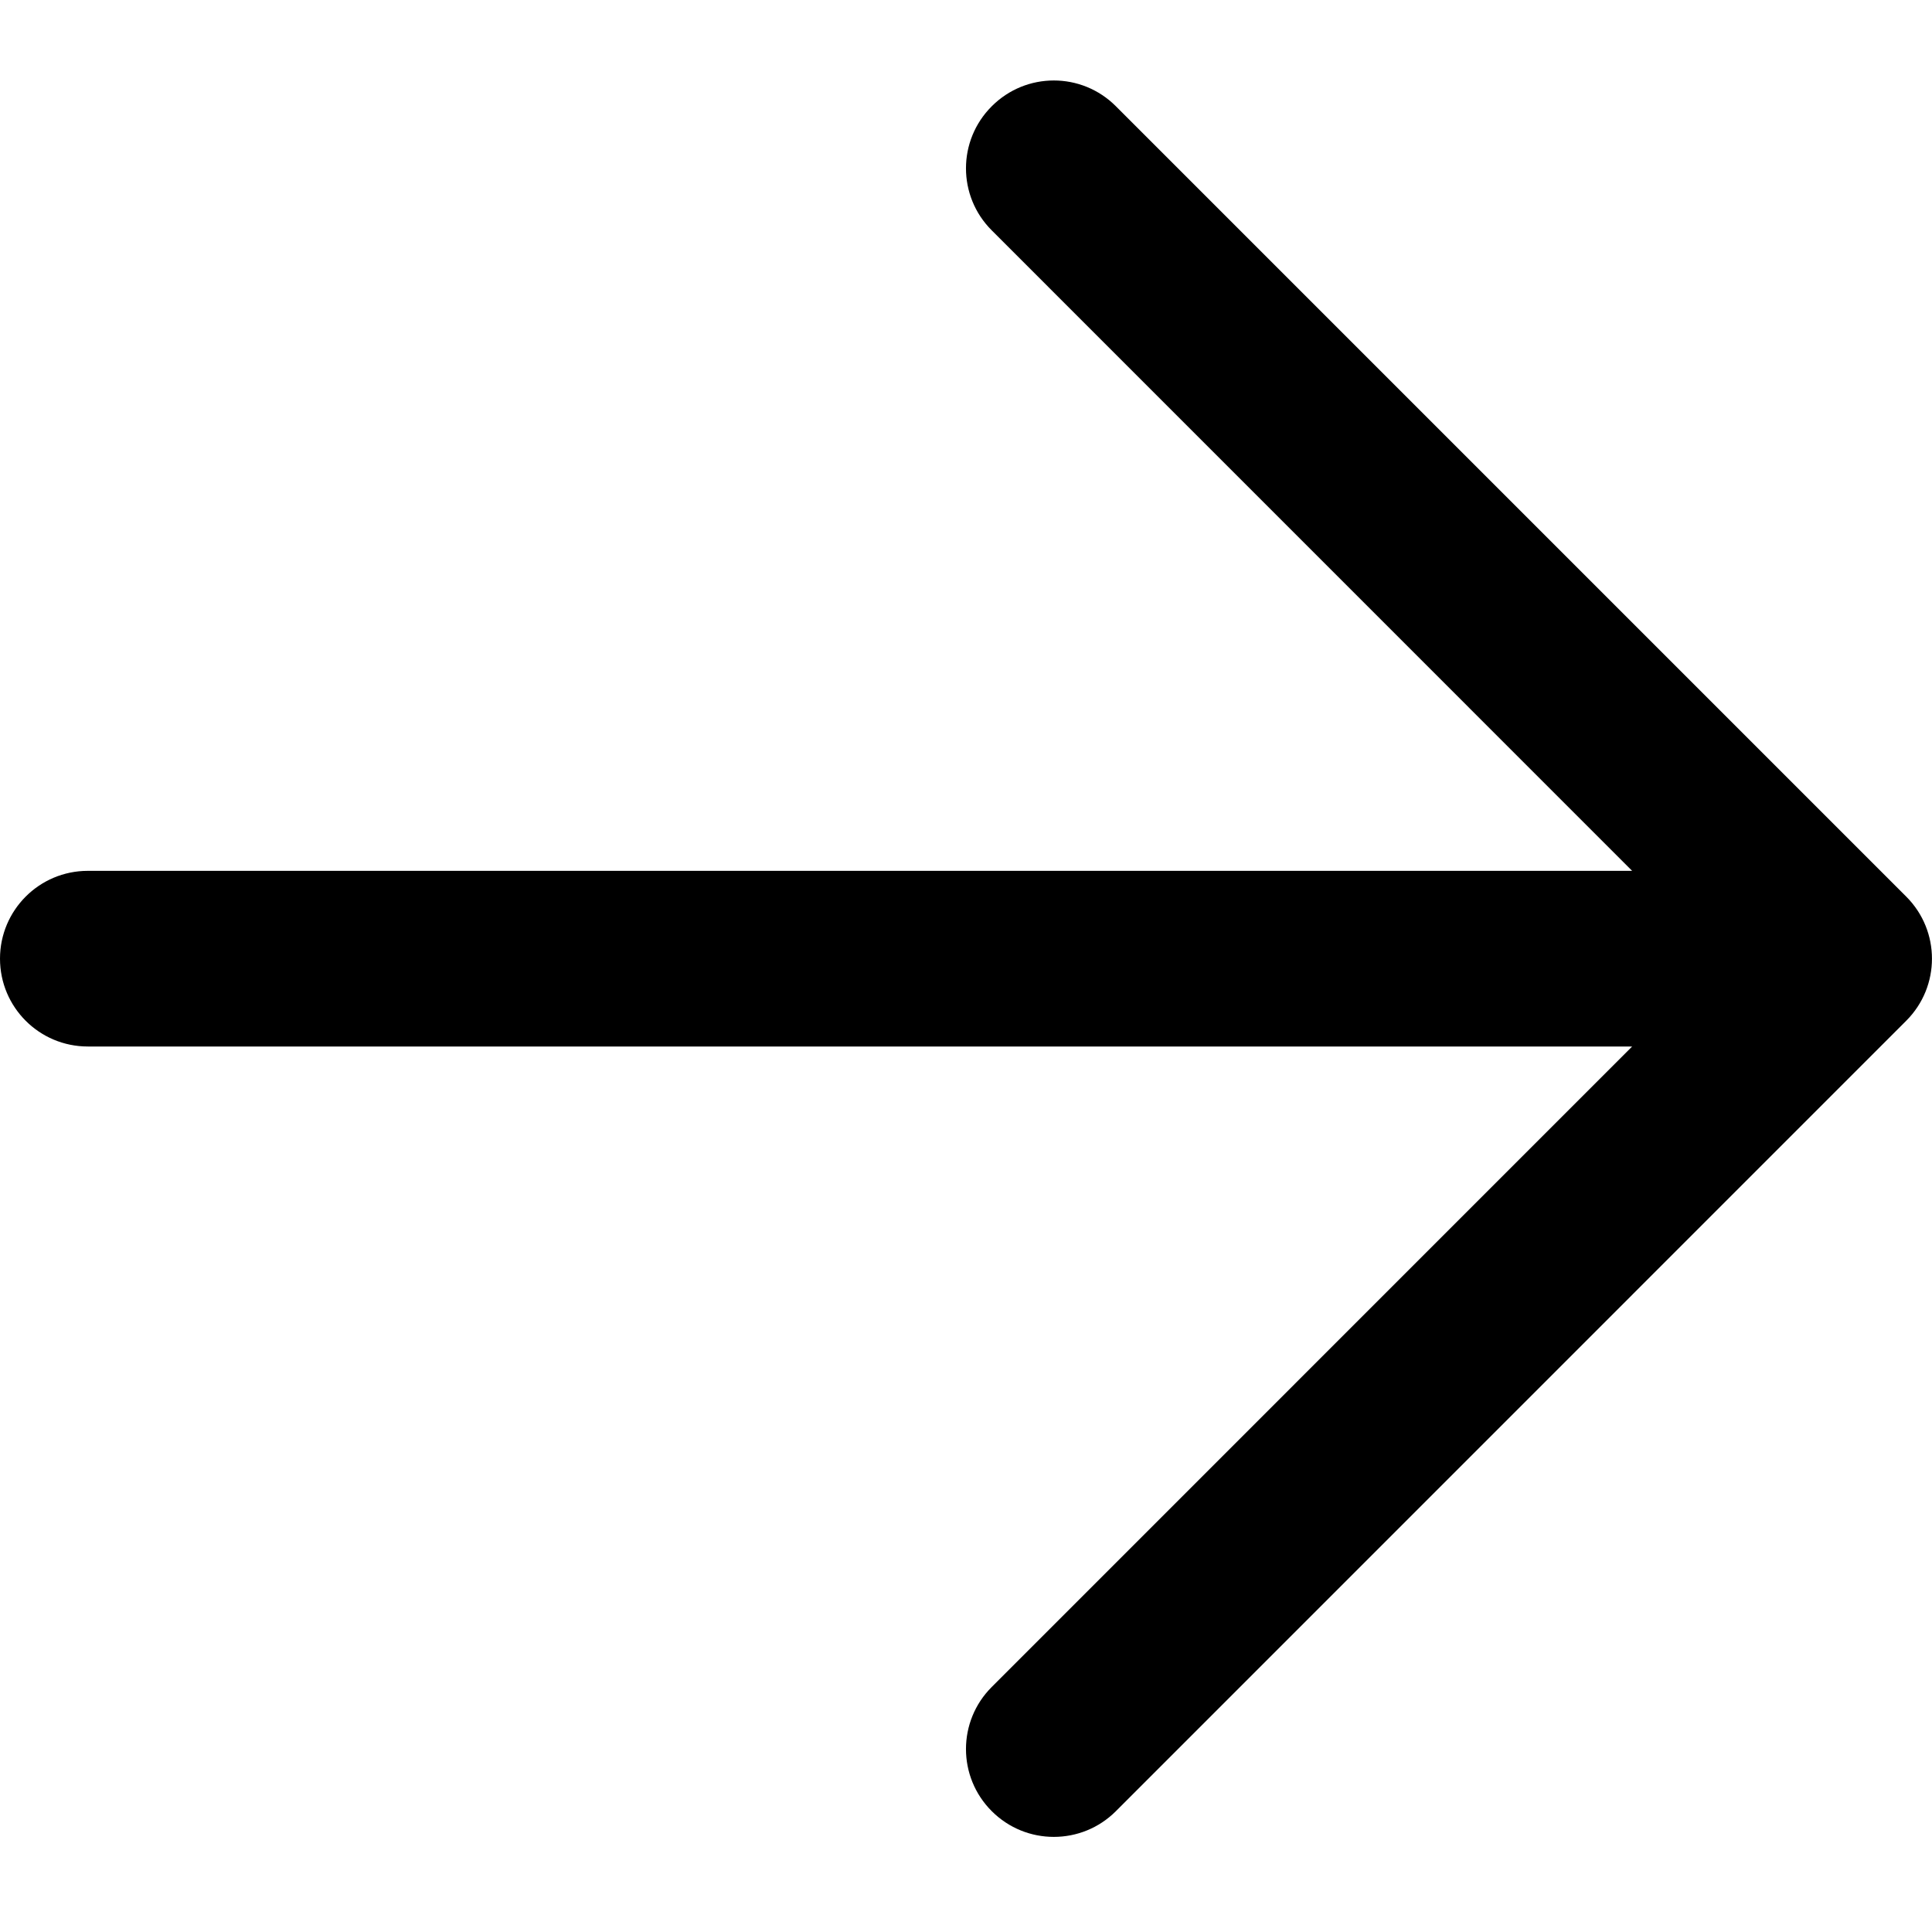
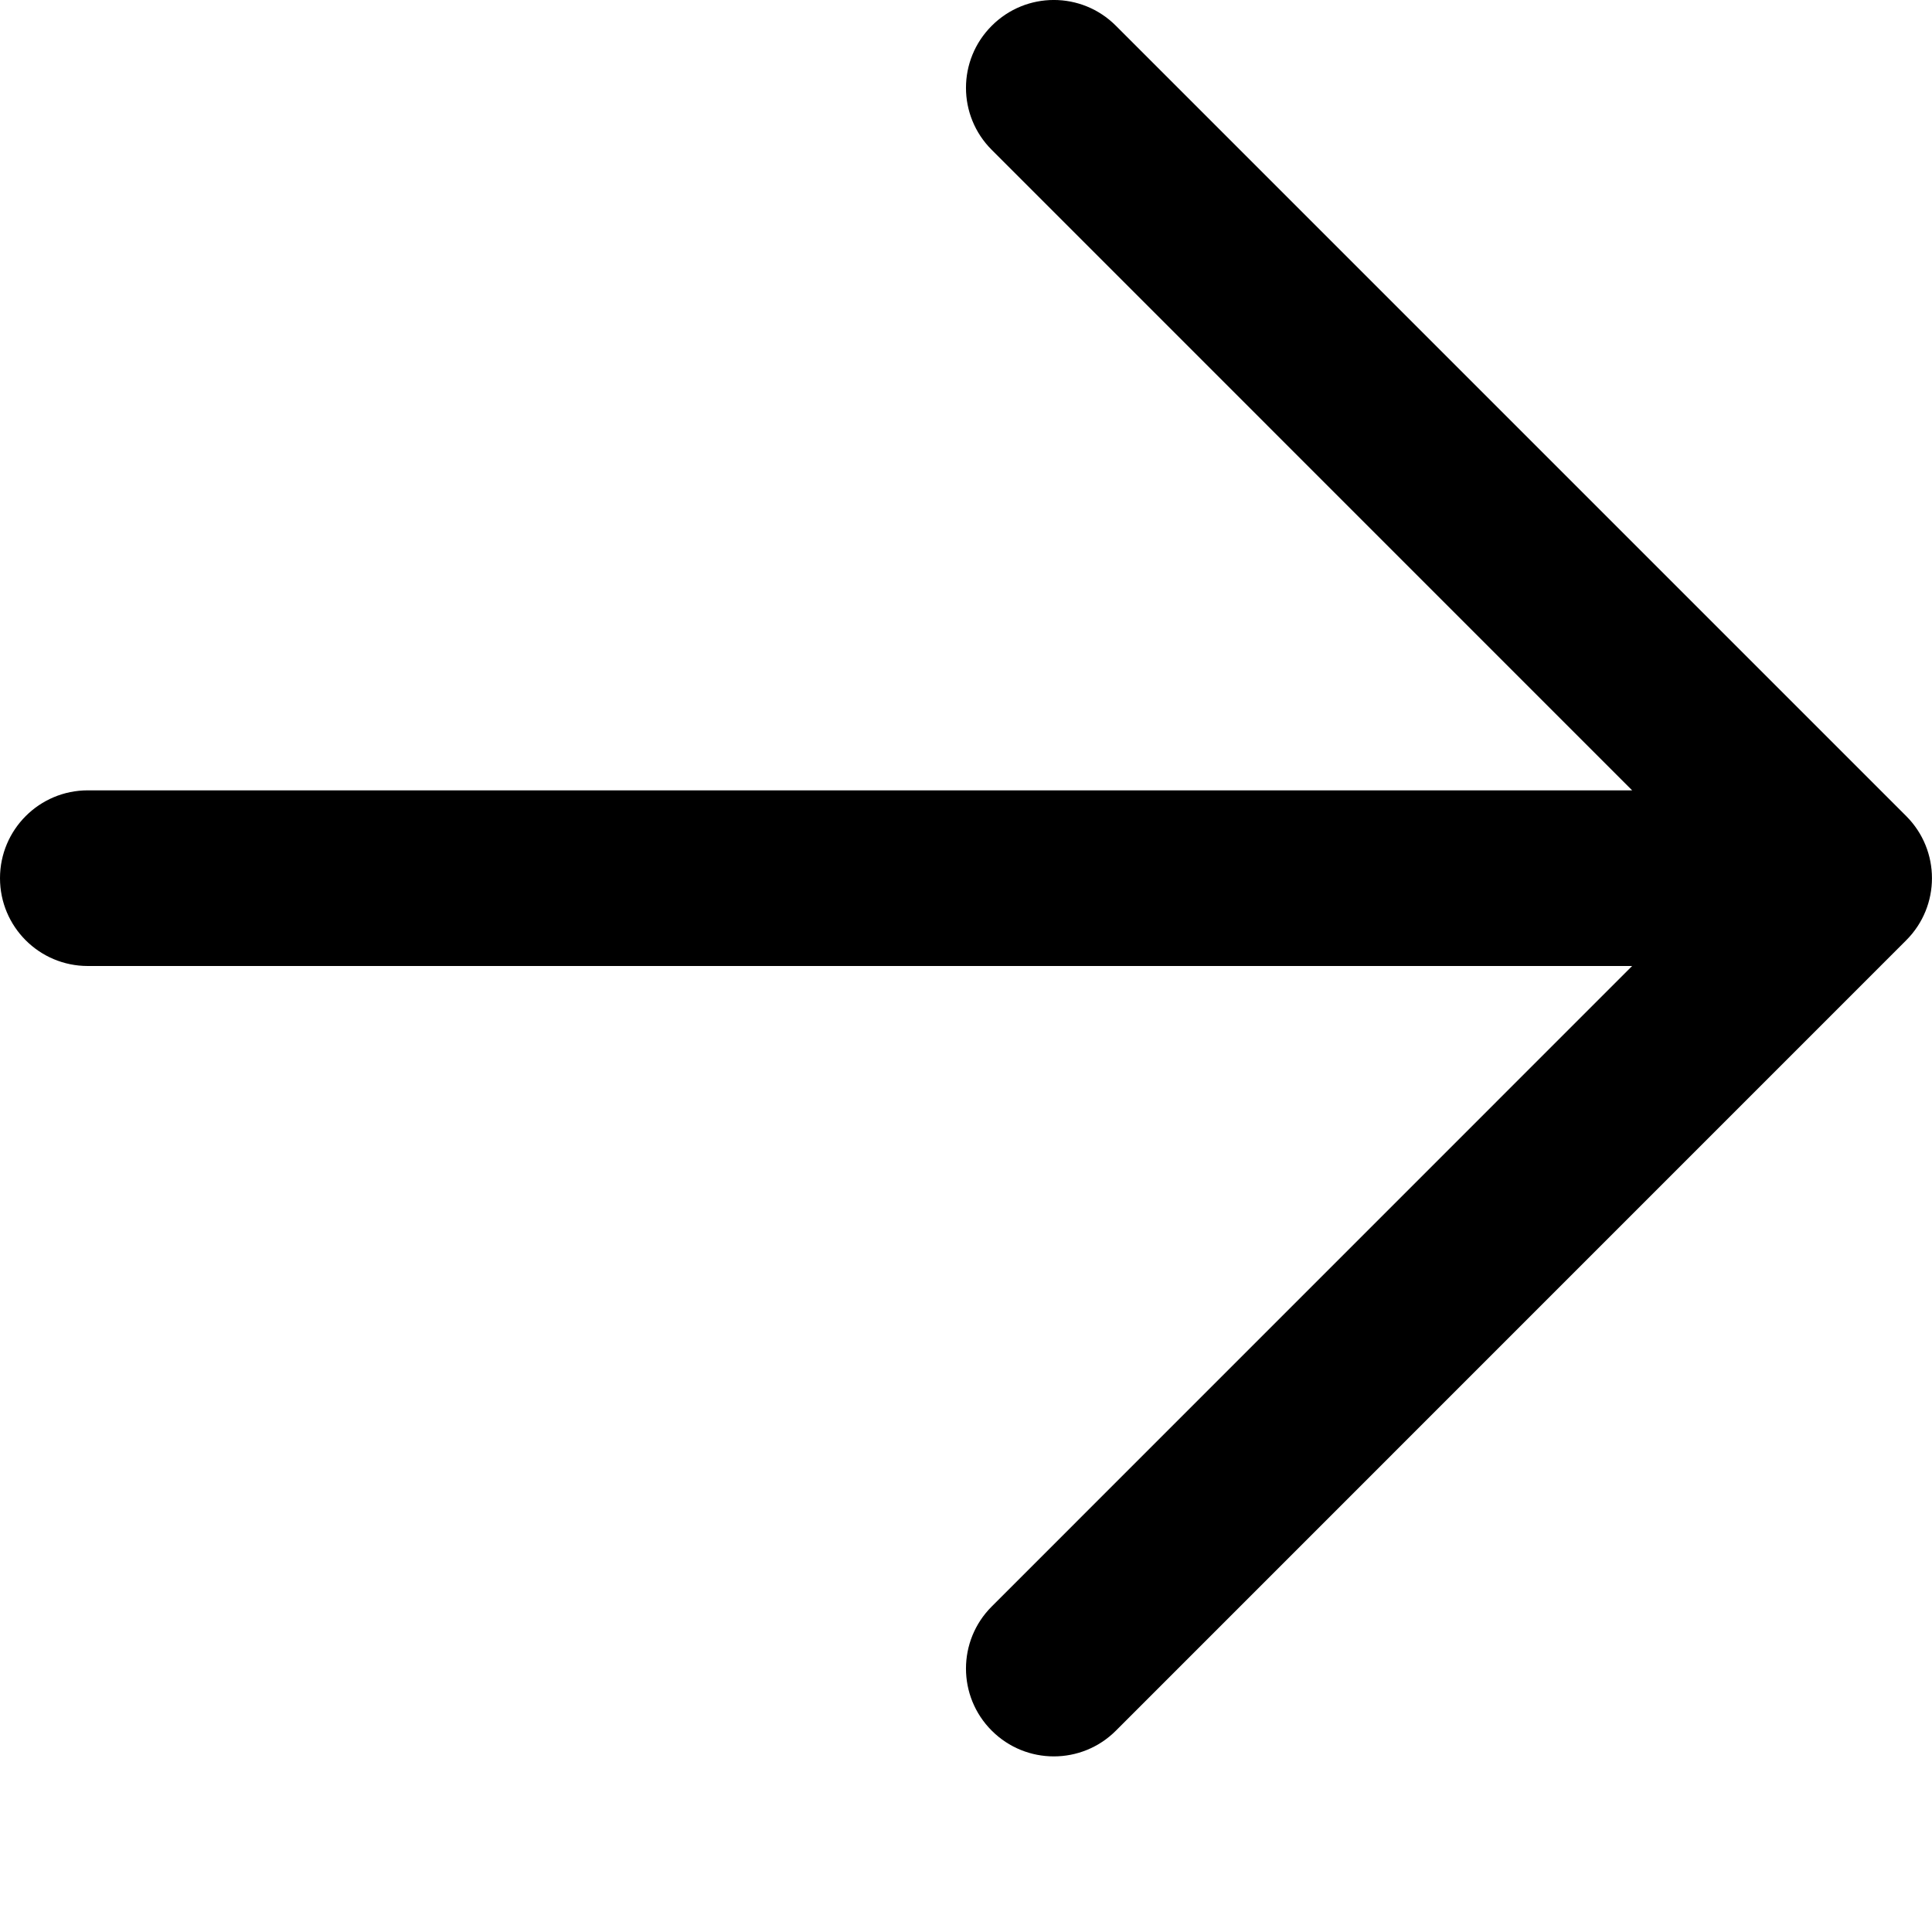
- <svg xmlns="http://www.w3.org/2000/svg" width="100%" height="100%" viewBox="0 0 24 24" version="1.1" xml:space="preserve" style="fill-rule:evenodd;clip-rule:evenodd;stroke-linejoin:round;stroke-miterlimit:2;">
-   <g id="arrow" transform="matrix(1,0,0,1,0,1)">
-     <path d="M23.68,10.138C24.106,10.564 24.106,11.254 23.68,11.68L13.862,21.499C13.436,21.925 12.746,21.925 12.32,21.499C11.893,21.073 11.893,20.382 12.32,19.956L20.275,12L1.091,12C0.488,12 -0,11.512 0,10.909C0,10.307 0.488,9.818 1.091,9.818L20.275,9.818L12.32,1.862C11.893,1.436 11.893,0.746 12.32,0.32C12.746,-0.107 13.436,-0.107 13.862,0.32L23.68,10.138Z" />
-   </g>
+ <svg xmlns="http://www.w3.org/2000/svg" id="arrow-forward-new" viewBox="0 0 24 24" fill="none">
+   <path fill-rule="evenodd" clip-rule="evenodd" d="M23.68,10.138C24.106,10.564 24.106,11.254 23.68,11.68L13.862,21.499C13.436,21.925 12.746,21.925 12.32,21.499C11.893,21.073 11.893,20.382 12.32,19.956L20.275,12L1.091,12C0.488,12 0,11.512 0,10.909C0,10.307 0.488,9.818 1.091,9.818L20.275,9.818L12.32,1.862C11.893,1.436 11.893,0.746 12.32,0.32C12.746,-0.107 13.436,-0.107 13.862,0.32L23.68,10.138Z" fill="currentColor" />
</svg>
